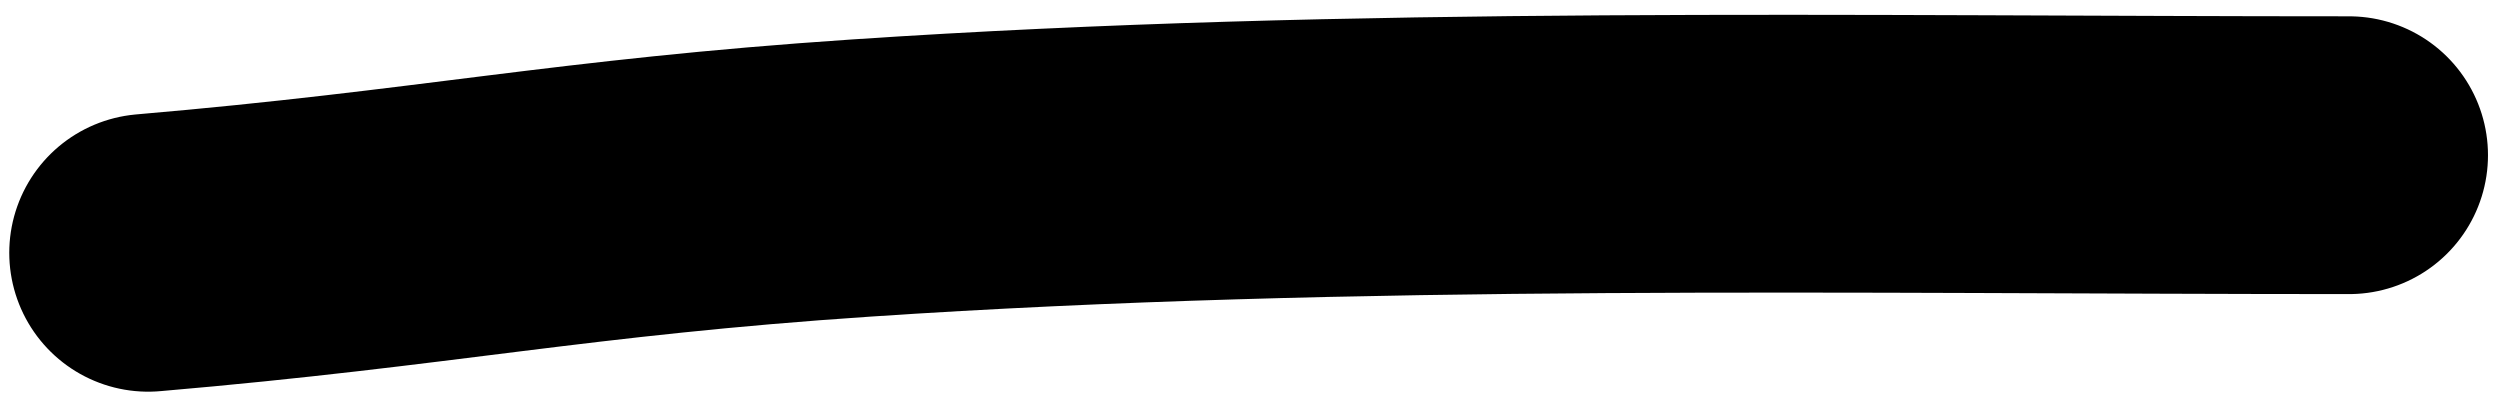
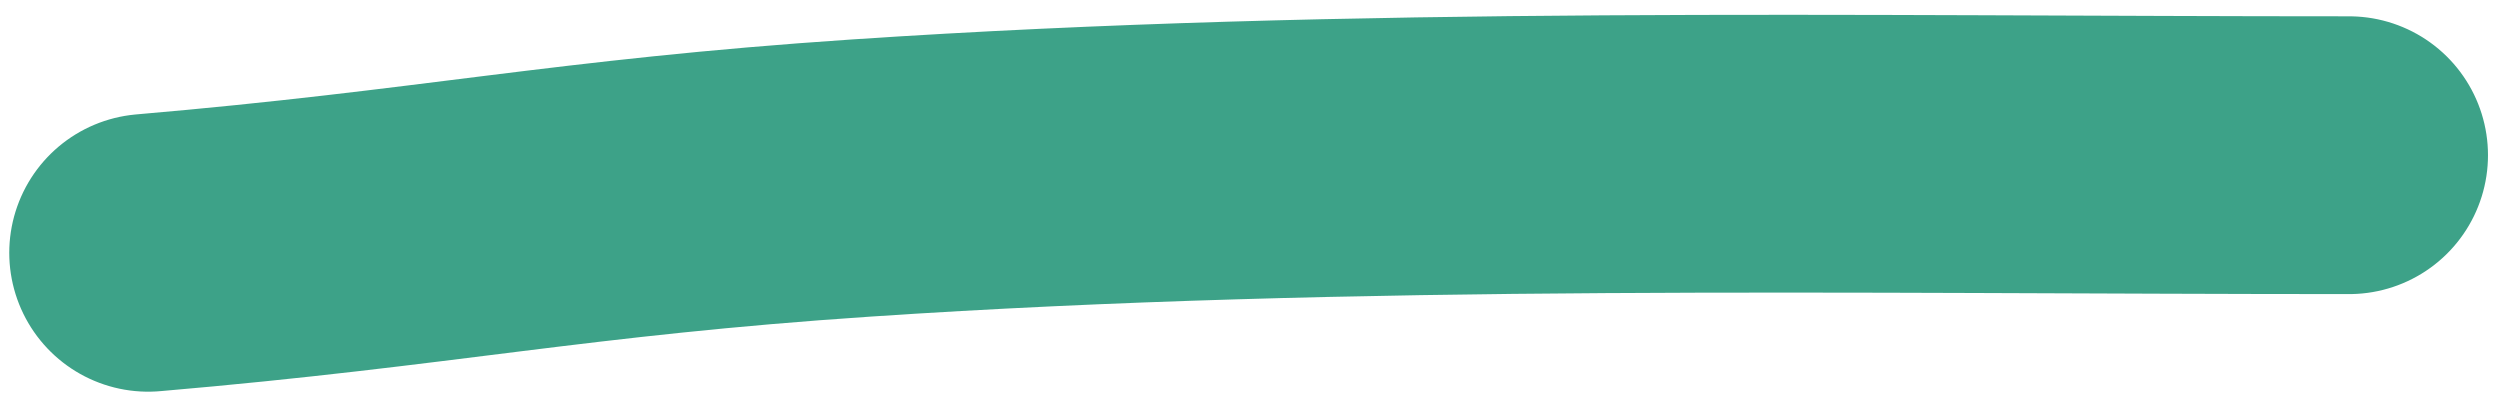
<svg xmlns="http://www.w3.org/2000/svg" width="125" height="20" viewBox="0 0 135 21" fill="none">
-   <path d="M8 13.351C23.614 12.012 30.823 10.365 46.5 9.314C73.135 7.528 100.096 8.081 126.851 8.081" stroke="#000000" stroke-width="15" stroke-linecap="round" stroke-linejoin="round" />
+   <path d="M8 13.351C23.614 12.012 30.823 10.365 46.5 9.314C73.135 7.528 100.096 8.081 126.851 8.081" stroke="#3DA288" stroke-width="15" stroke-linecap="round" stroke-linejoin="round" />
</svg>
